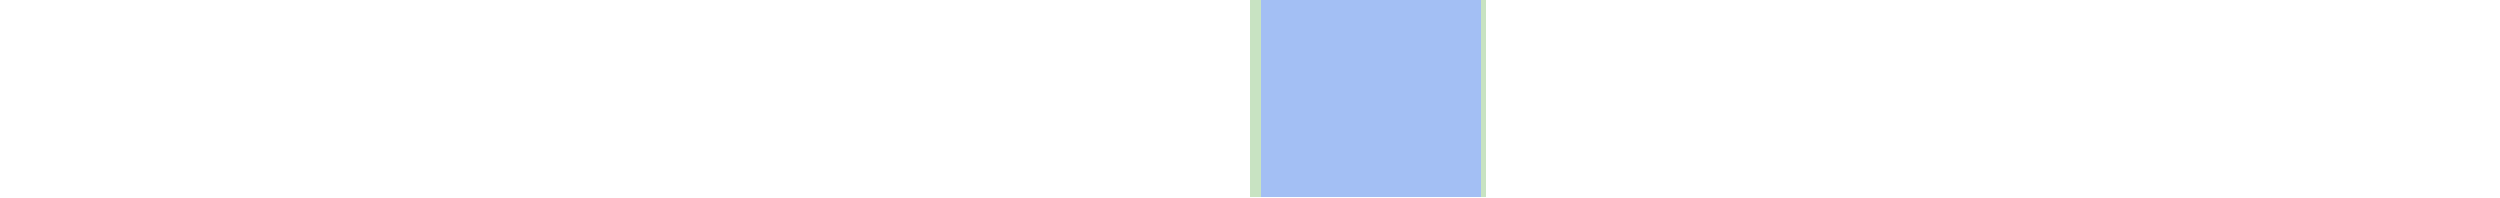
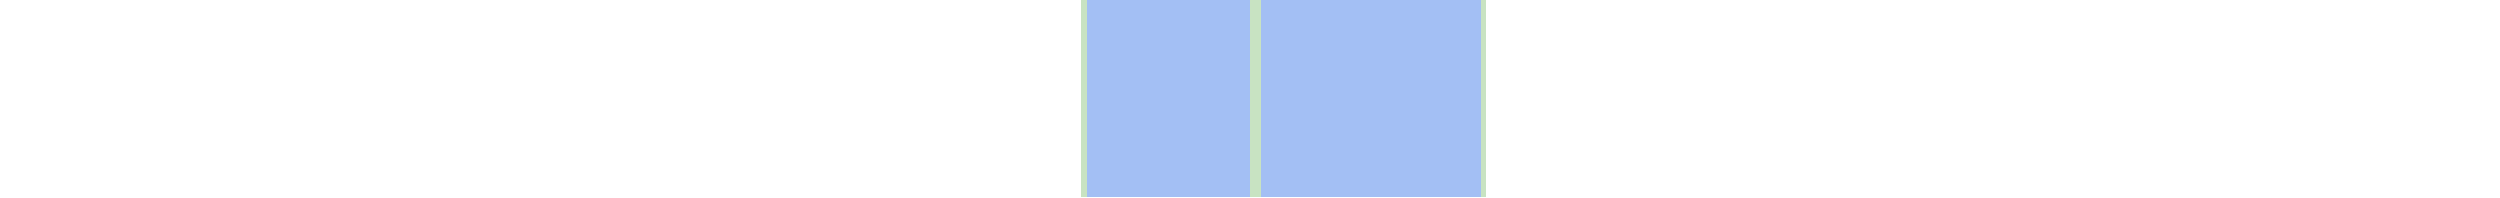
<svg xmlns="http://www.w3.org/2000/svg" viewBox="0 0 444 35" shape-rendering="crispEdges">
-   <rect y="0" x="222" width="42" height="35" fill="#a3bff4" />
+   <rect y="0" x="192" width="72" height="35" fill="#a3bff4" />
+   <rect y="0" x="192" width="1" height="35" fill="#c8e3c2" />
  <rect y="0" x="222" width="1" height="35" fill="#c8e3c2" />
  <rect y="0" x="223" width="1" height="35" fill="#c8e3c2" />
  <rect y="0" x="263" width="1" height="35" fill="#c8e3c2" />
</svg>
